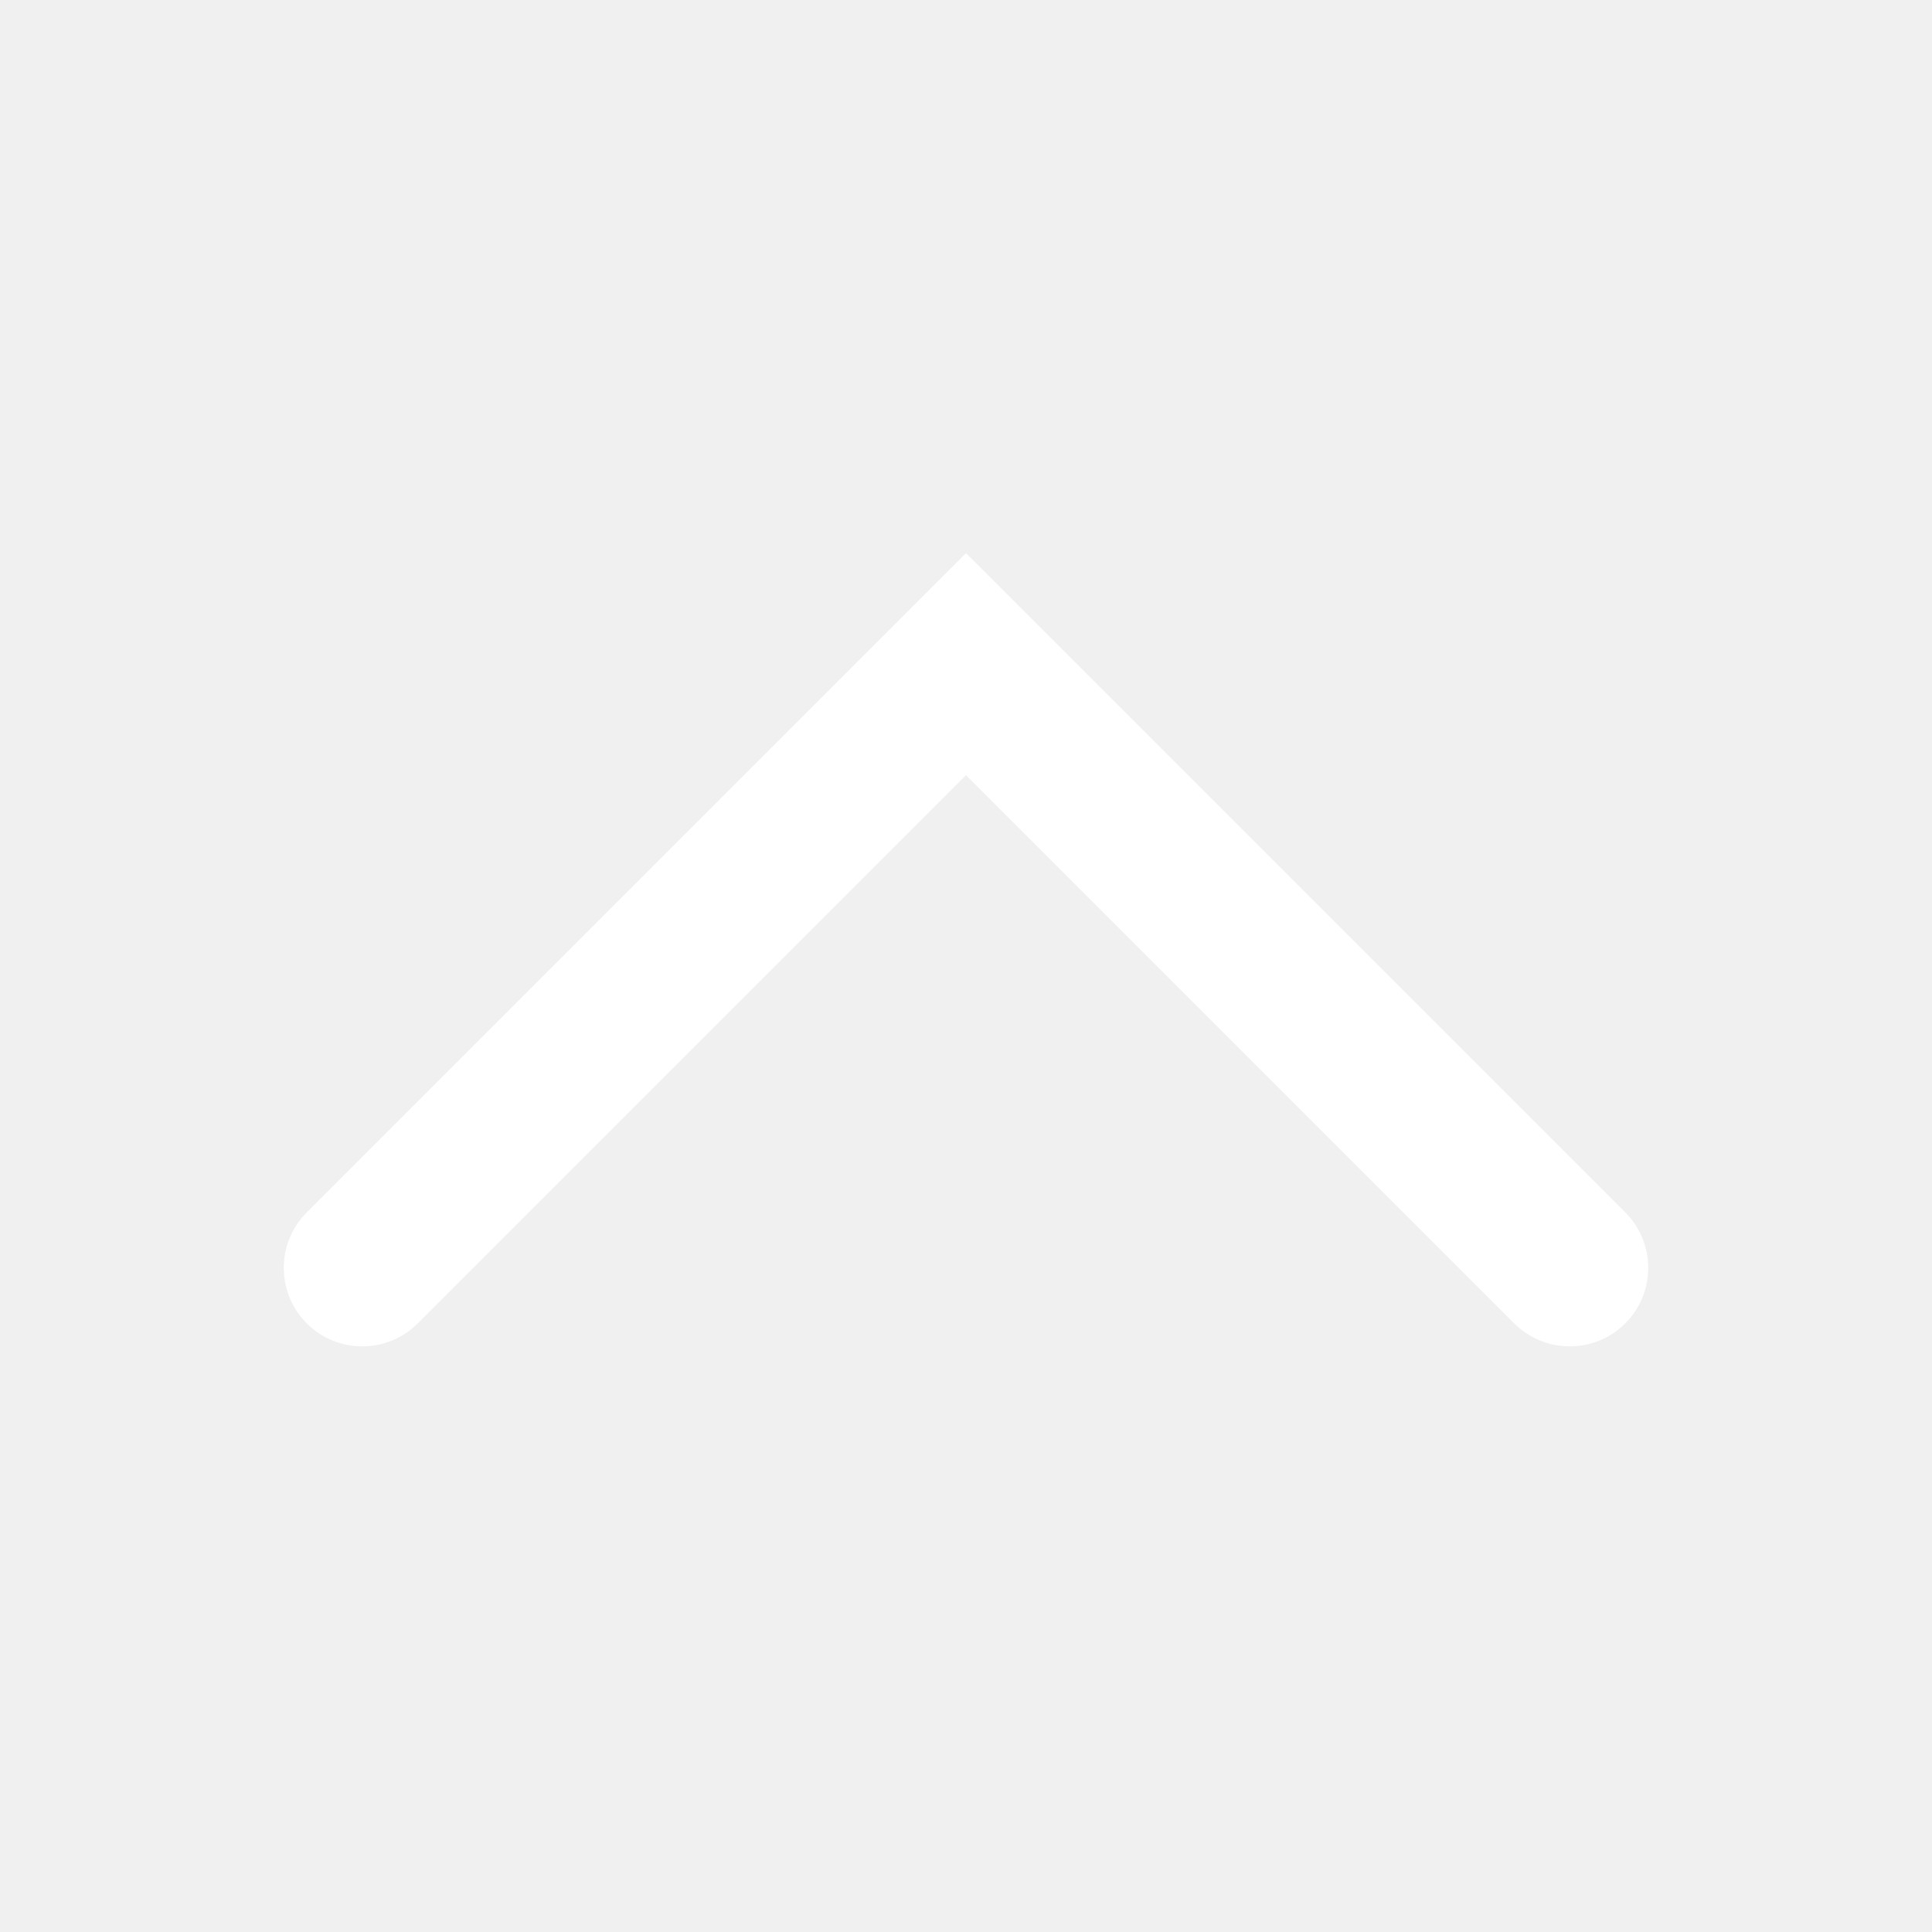
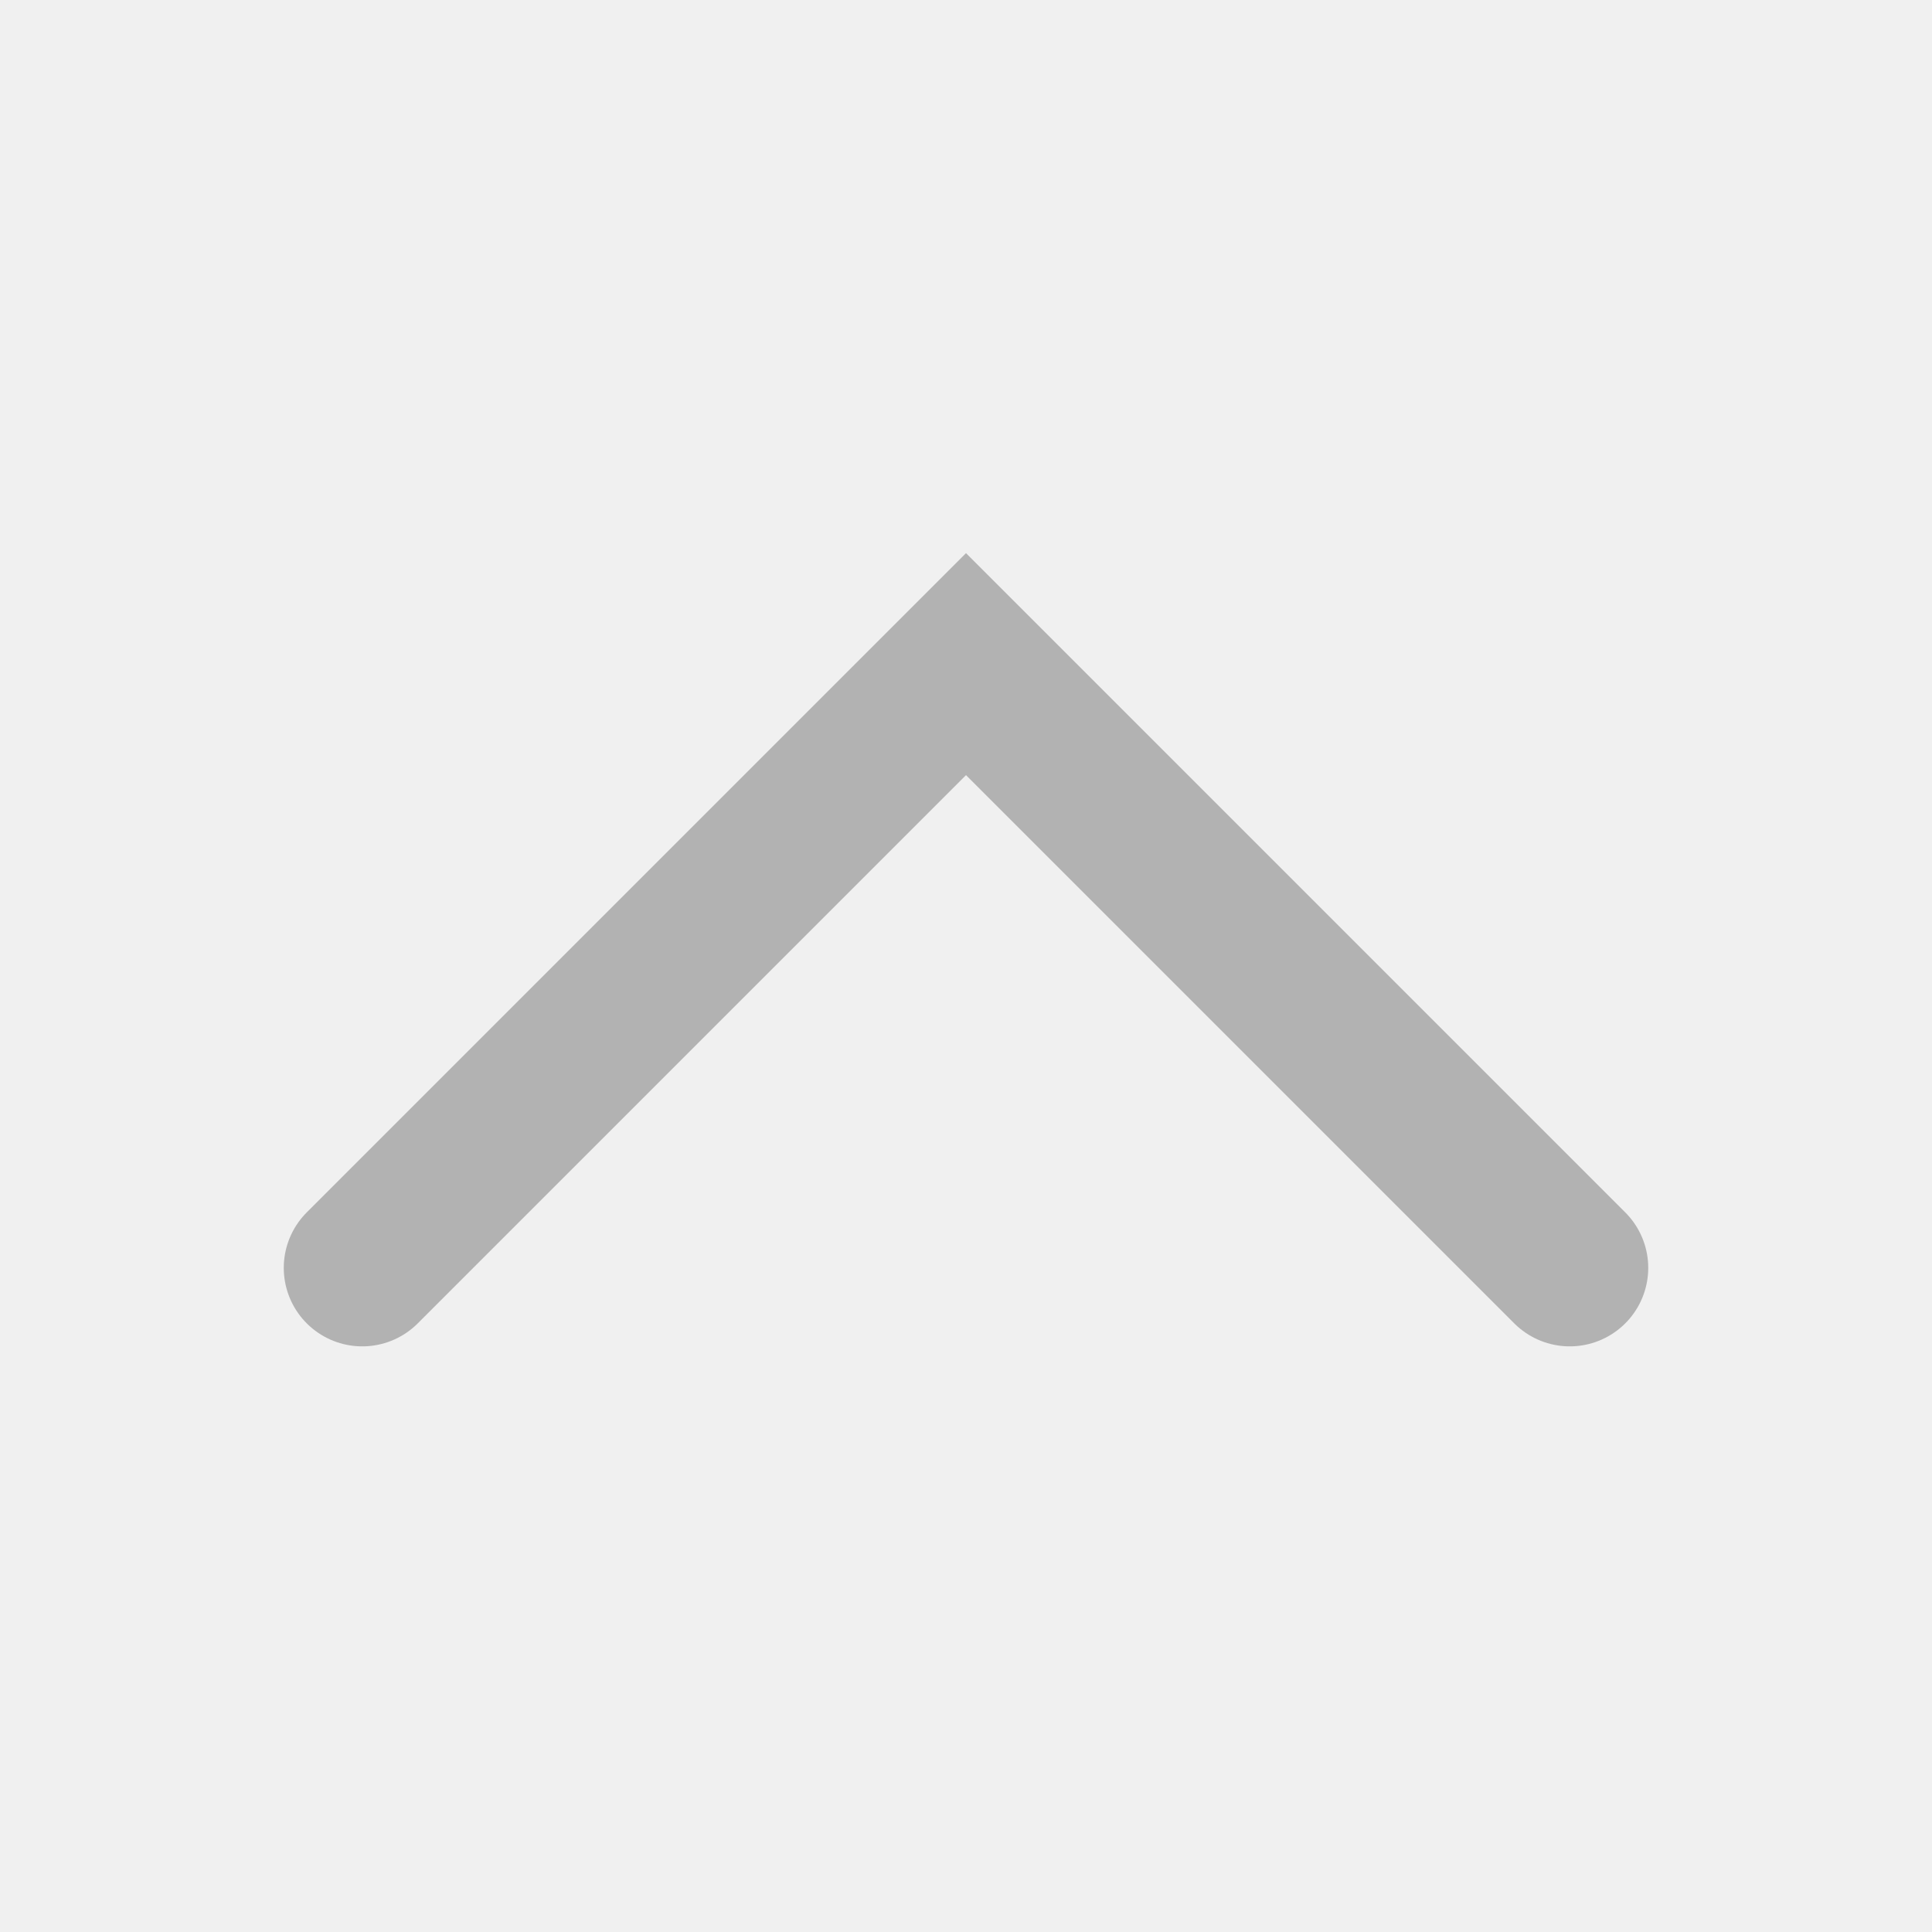
<svg xmlns="http://www.w3.org/2000/svg" width="16" height="16" viewBox="0 0 16 16" fill="none">
-   <path transform="rotate(180, 8, 8)" d="M3 5.5L8 10.5L13 5.5" stroke="white" stroke-opacity="1" stroke-width="1.3" stroke-linecap="round" />
+   <path transform="rotate(180, 8, 8)" d="M3 5.5L8 10.5L13 5.5" stroke="rgba(178, 178, 178, 1)" stroke-opacity="1" stroke-width="1.3" stroke-linecap="round" />
</svg>
